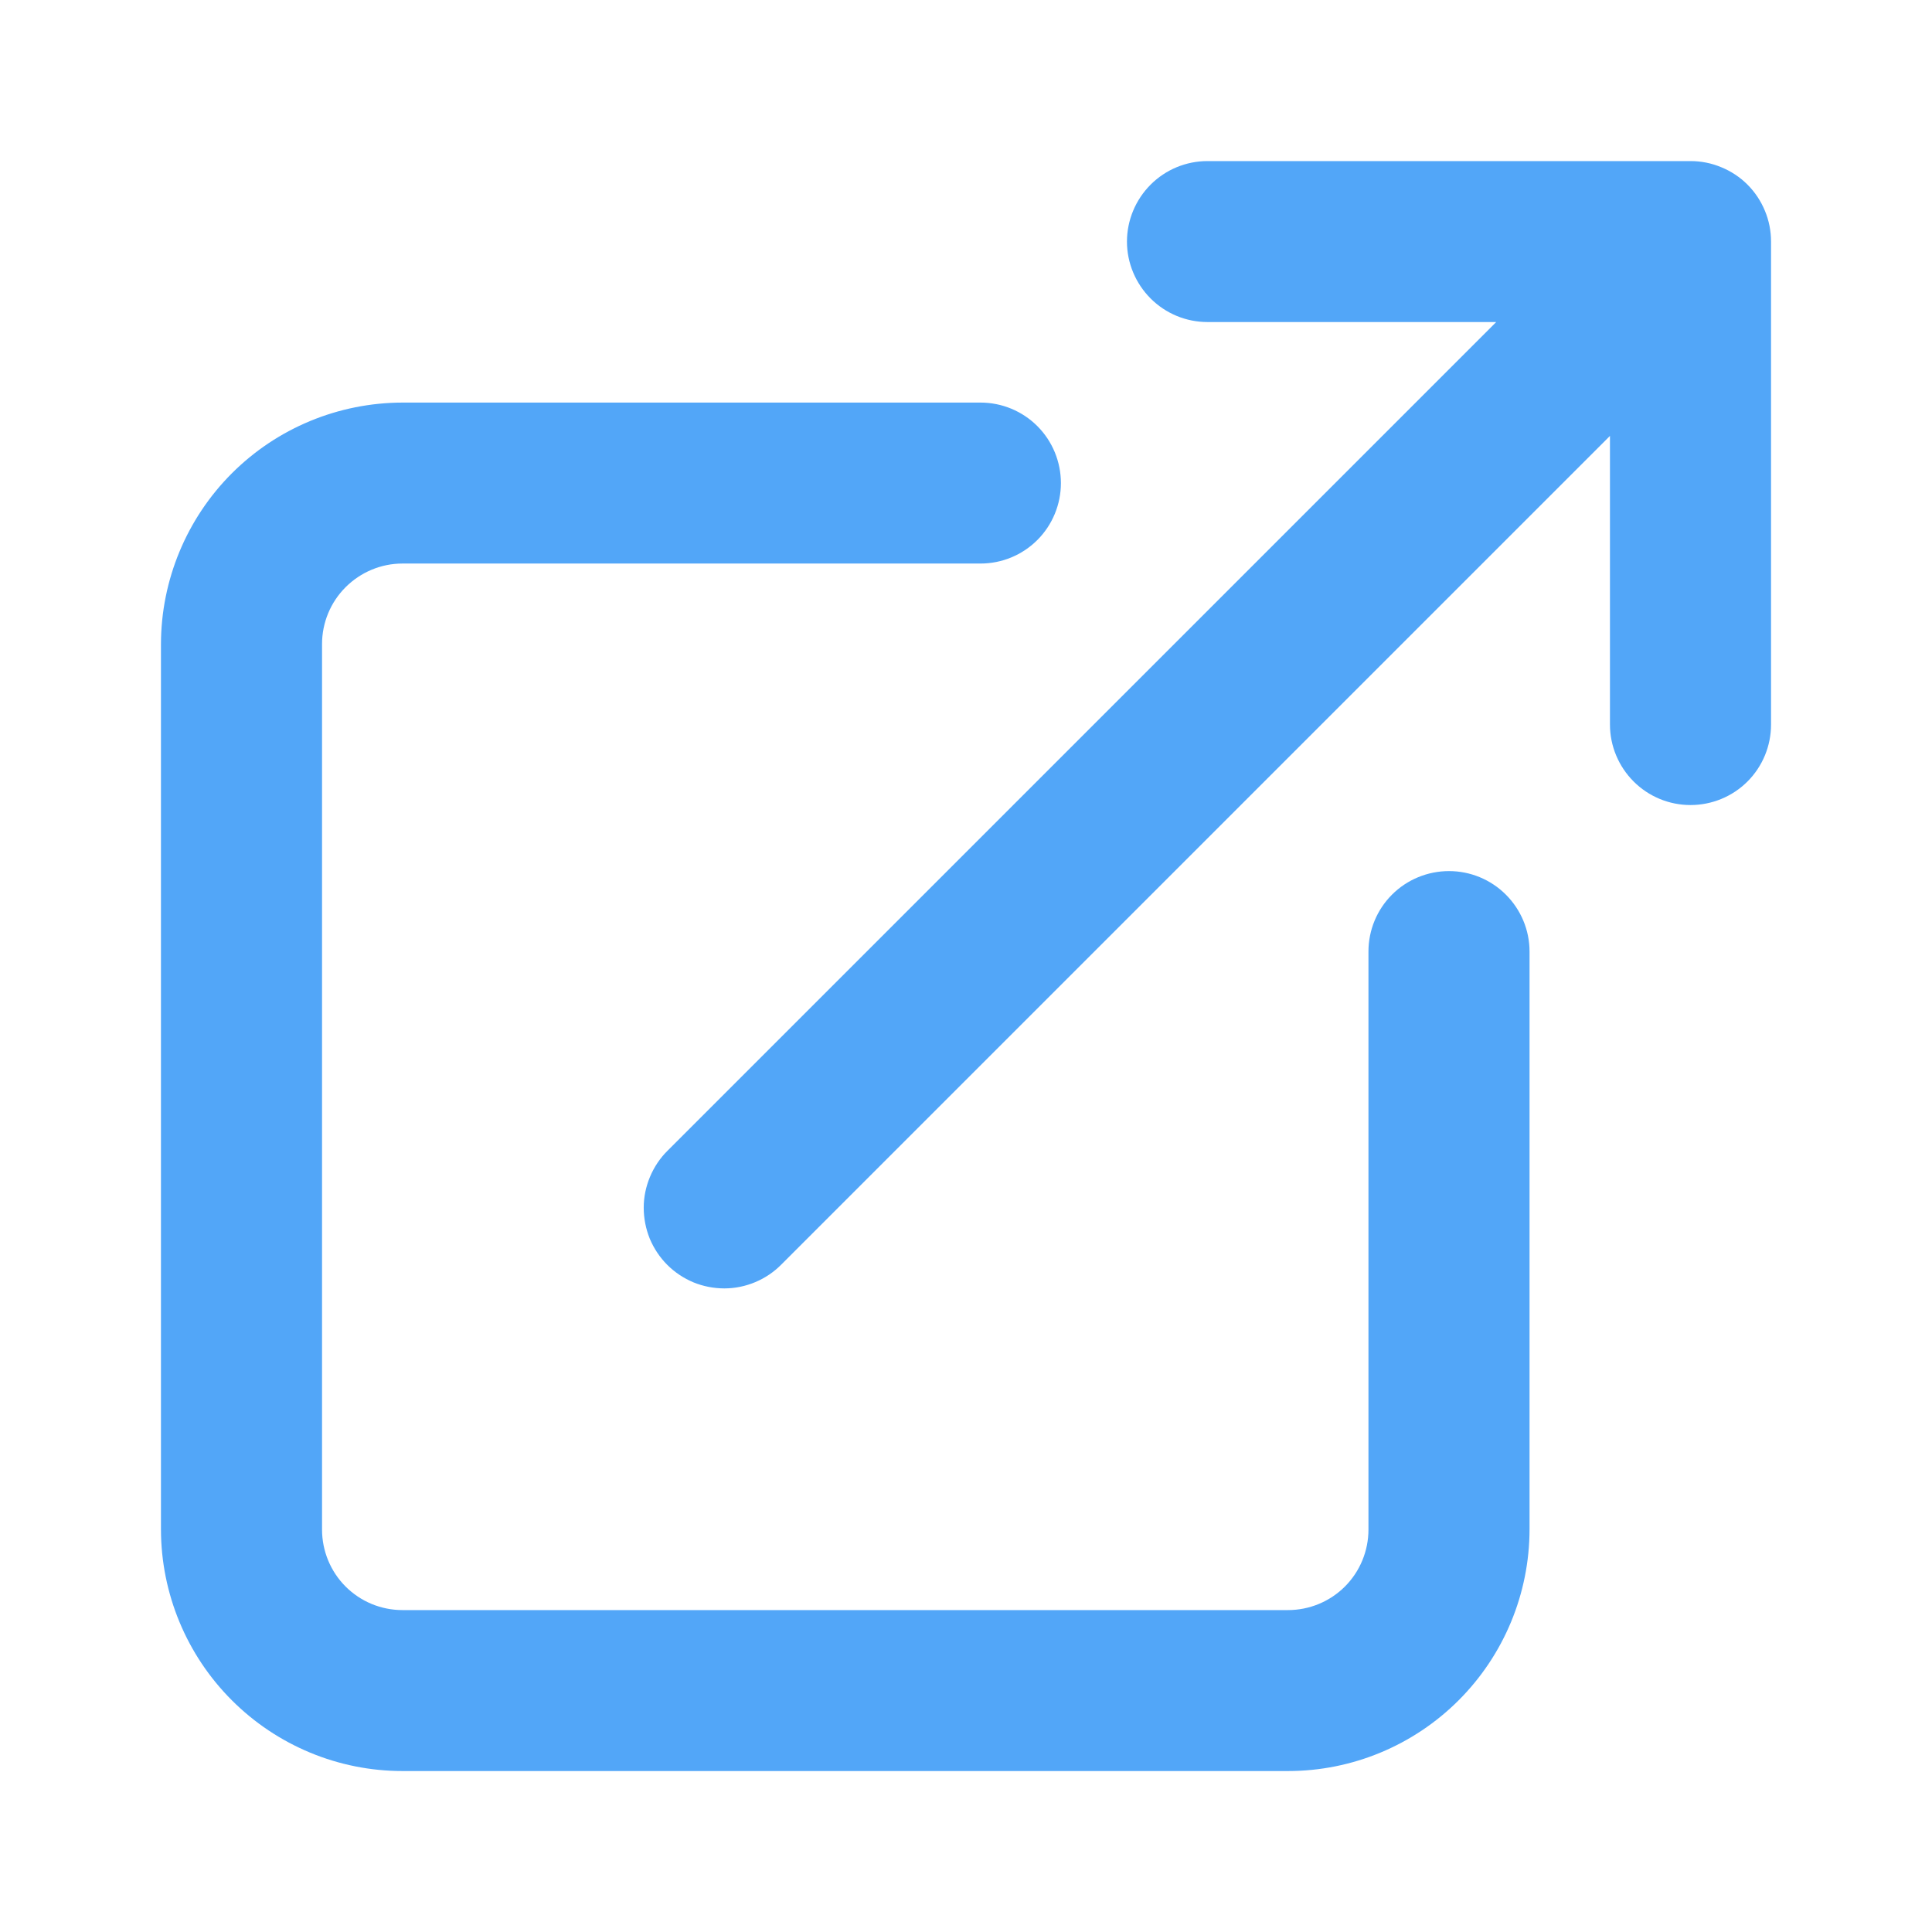
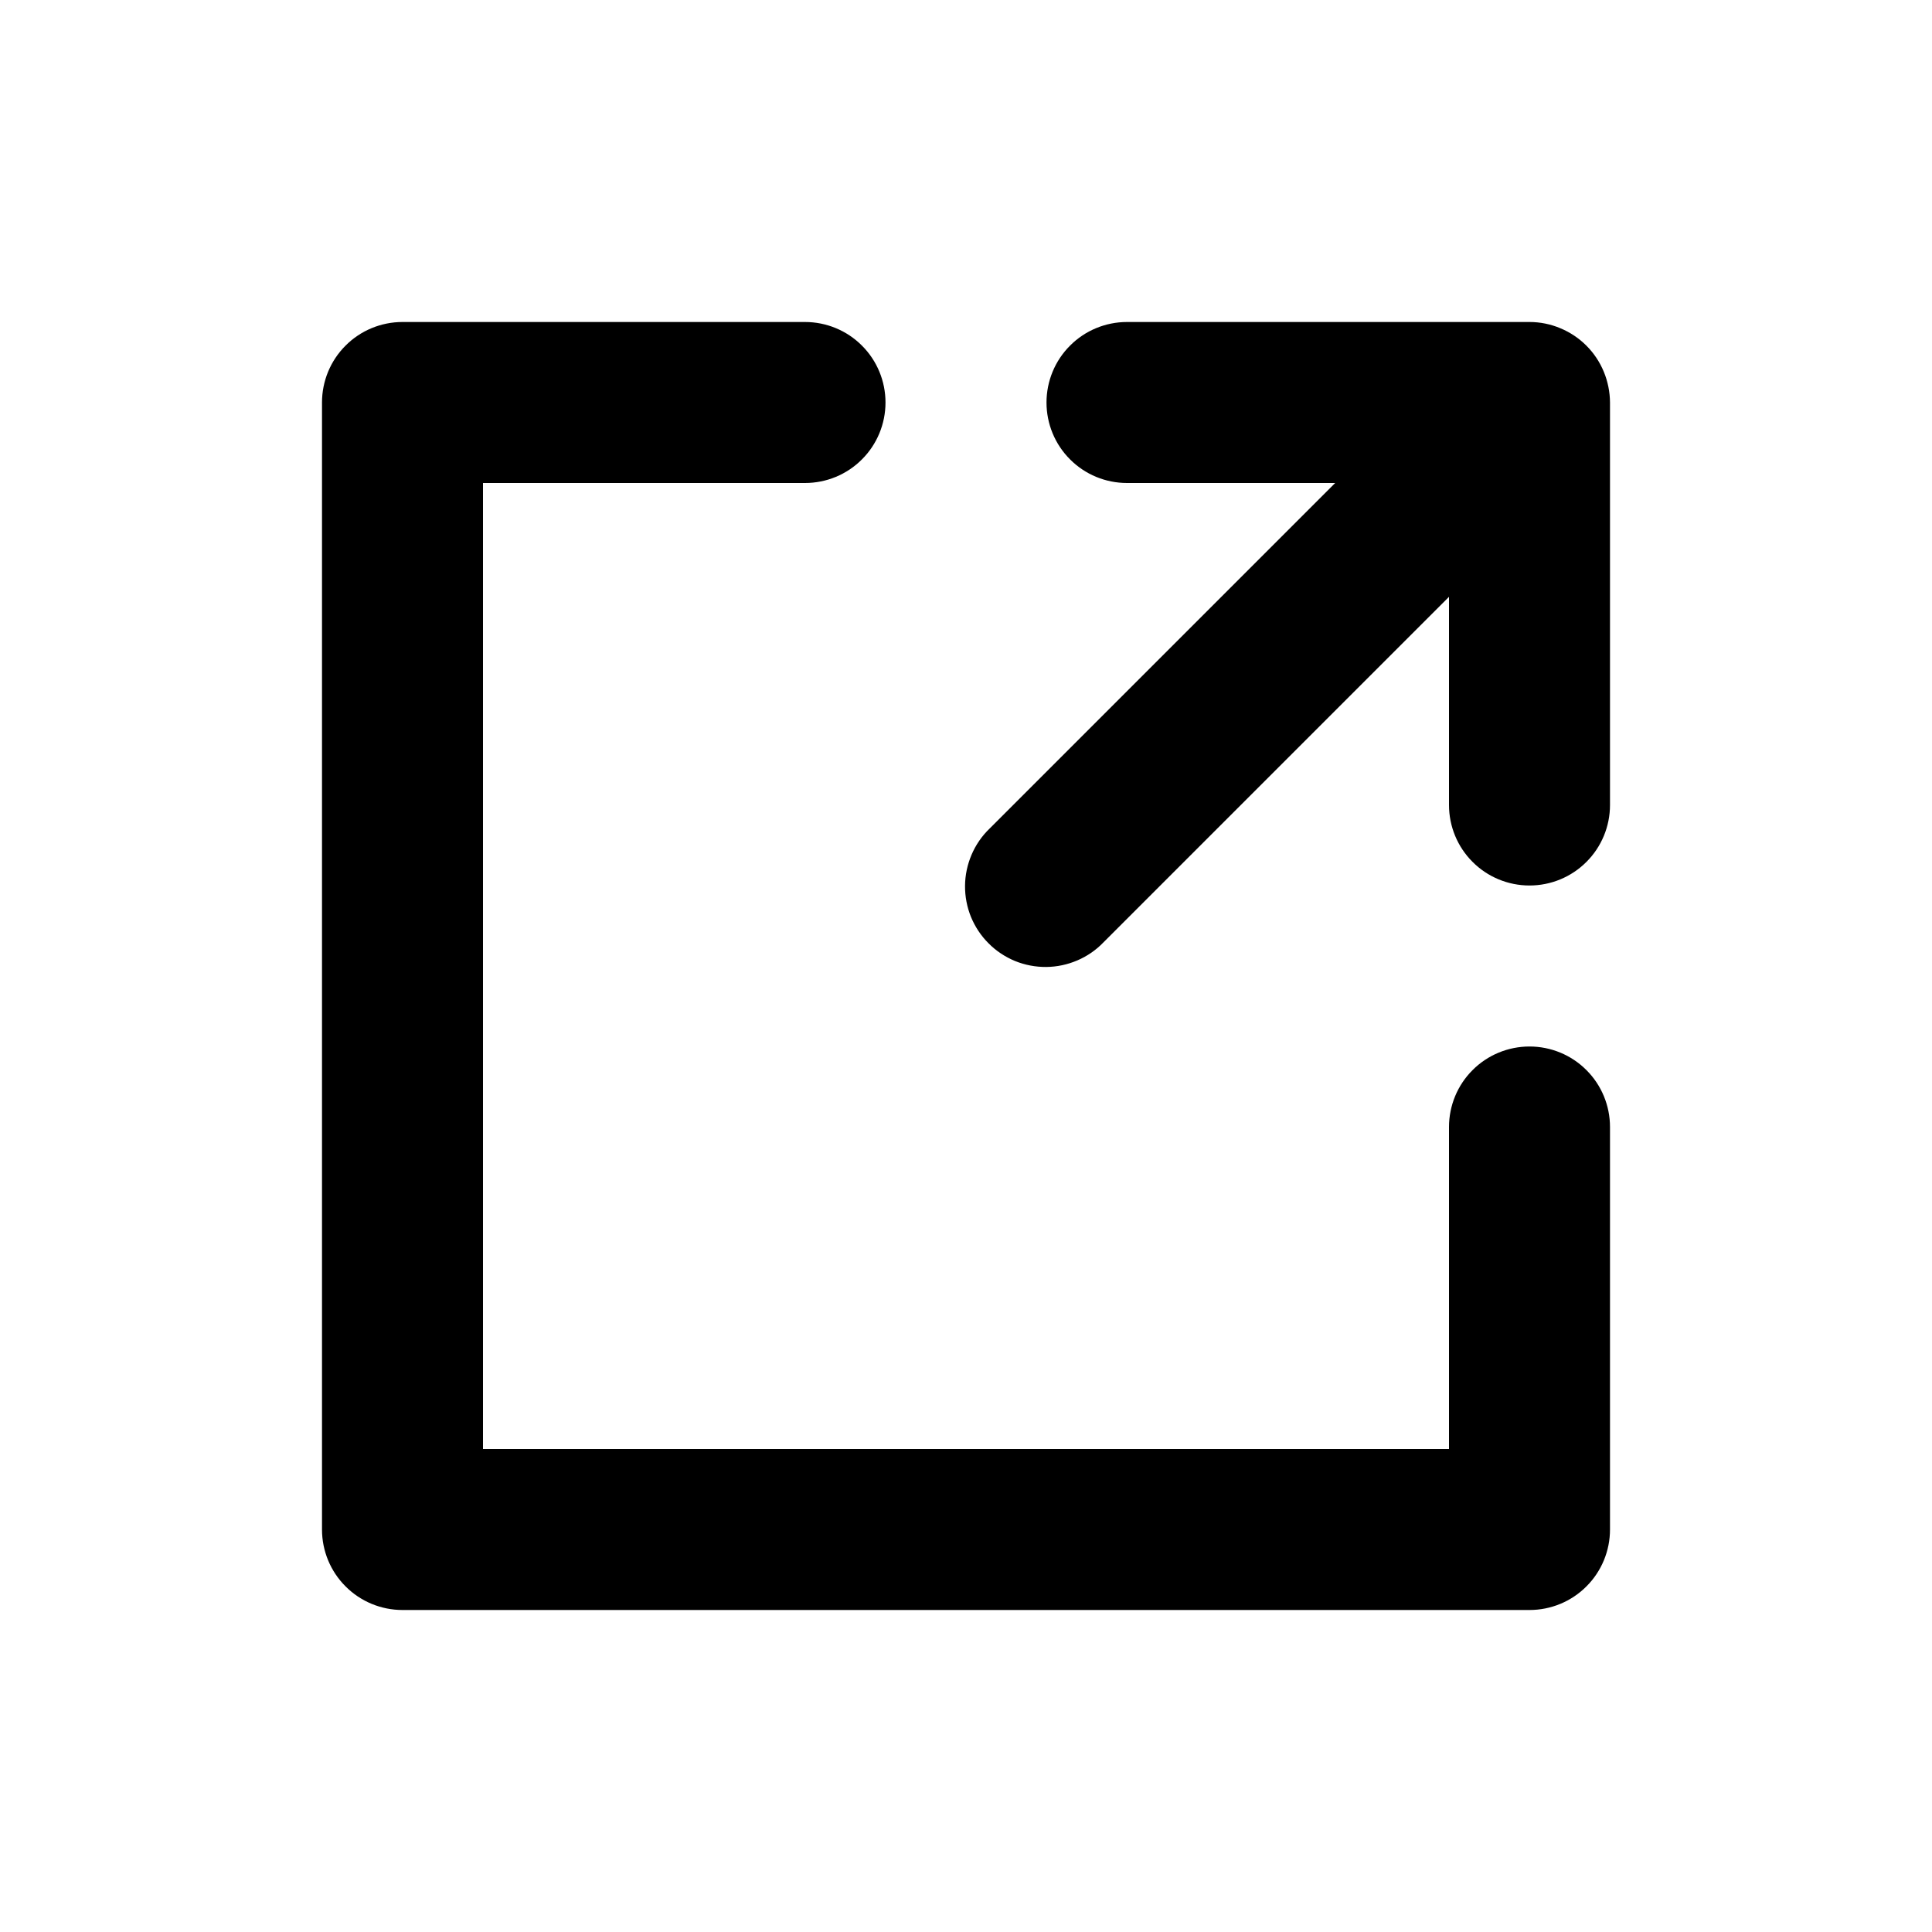
- <svg xmlns="http://www.w3.org/2000/svg" width="16" height="16" viewBox="0 0 16 16" fill="none">
-   <path d="M14 1.334H10C9.823 1.334 9.654 1.404 9.529 1.529C9.404 1.654 9.333 1.824 9.333 2.001C9.333 2.177 9.404 2.347 9.529 2.472C9.654 2.597 9.823 2.667 10 2.667H12.391L5.529 9.529C5.466 9.591 5.417 9.665 5.383 9.746C5.349 9.827 5.331 9.914 5.331 10.001C5.331 10.089 5.348 10.176 5.381 10.258C5.415 10.339 5.464 10.413 5.526 10.475C5.588 10.537 5.662 10.586 5.743 10.62C5.824 10.653 5.911 10.67 5.999 10.67C6.087 10.67 6.174 10.652 6.255 10.618C6.336 10.584 6.41 10.534 6.471 10.472L13.333 3.61V6.001C13.333 6.177 13.404 6.347 13.529 6.472C13.654 6.597 13.823 6.667 14 6.667C14.177 6.667 14.347 6.597 14.472 6.472C14.597 6.347 14.667 6.177 14.667 6.001V2.001C14.667 1.913 14.65 1.826 14.616 1.745C14.583 1.665 14.534 1.591 14.472 1.529C14.41 1.467 14.336 1.418 14.255 1.385C14.174 1.351 14.088 1.334 14 1.334Z" fill="#52A6F8" />
-   <path d="M10.667 14.667H3.333C2.803 14.667 2.295 14.456 1.92 14.081C1.545 13.706 1.334 13.198 1.333 12.667V5.334C1.334 4.804 1.545 4.295 1.92 3.92C2.295 3.545 2.803 3.335 3.333 3.334H8.12C8.297 3.334 8.466 3.404 8.591 3.529C8.716 3.654 8.786 3.824 8.786 4.001C8.786 4.177 8.716 4.347 8.591 4.472C8.466 4.597 8.297 4.667 8.12 4.667H3.333C3.156 4.667 2.987 4.738 2.862 4.863C2.737 4.988 2.667 5.157 2.667 5.334V12.667C2.667 12.844 2.737 13.014 2.862 13.139C2.987 13.264 3.156 13.334 3.333 13.334H10.667C10.843 13.334 11.013 13.264 11.138 13.139C11.263 13.014 11.333 12.844 11.333 12.667V7.88C11.333 7.703 11.403 7.534 11.528 7.409C11.653 7.284 11.823 7.214 12 7.214C12.177 7.214 12.346 7.284 12.471 7.409C12.596 7.534 12.667 7.703 12.667 7.88V12.667C12.666 13.198 12.455 13.706 12.08 14.081C11.705 14.456 11.197 14.667 10.667 14.667Z" fill="#52A6F8" />
+ <svg xmlns="http://www.w3.org/2000/svg" width="24" height="24" viewBox="0 0 24 24" fill="currentColor">
+   <path fill-rule="evenodd" clip-rule="evenodd" d="M18.293 13.293C18.48 13.105 18.735 13 19 13C19.265 13 19.52 13.105 19.707 13.293C19.895 13.48 20 13.735 20 14V19C20 19.265 19.895 19.52 19.707 19.707C19.52 19.895 19.265 20 19 20H5C4.735 20 4.48 19.895 4.293 19.707C4.105 19.52 4 19.265 4 19V5C4 4.735 4.105 4.48 4.293 4.293C4.48 4.105 4.735 4 5 4H10C10.265 4 10.52 4.105 10.707 4.293C10.895 4.48 11 4.735 11 5C11 5.265 10.895 5.52 10.707 5.707C10.52 5.895 10.265 6 10 6H6V18H18V14C18 13.735 18.105 13.48 18.293 13.293ZM19 4C19.131 4 19.261 4.026 19.382 4.077C19.627 4.178 19.822 4.373 19.923 4.618C19.973 4.739 19.999 4.869 20 5V10C20 10.265 19.895 10.52 19.707 10.707C19.52 10.895 19.265 11 19 11C18.735 11 18.48 10.895 18.293 10.707C18.105 10.52 18 10.265 18 10V7.414L13.707 11.707C13.615 11.803 13.504 11.879 13.382 11.931C13.26 11.983 13.129 12.011 12.996 12.012C12.864 12.013 12.732 11.988 12.609 11.938C12.486 11.887 12.374 11.813 12.281 11.719C12.187 11.626 12.113 11.514 12.062 11.391C12.012 11.268 11.987 11.136 11.988 11.004C11.989 10.871 12.017 10.74 12.069 10.618C12.121 10.496 12.197 10.385 12.293 10.293L16.586 6H14C13.735 6 13.48 5.895 13.293 5.707C13.105 5.52 13 5.265 13 5C13 4.735 13.105 4.48 13.293 4.293C13.48 4.105 13.735 4 14 4H19Z" fill="currentColor" />
</svg>
